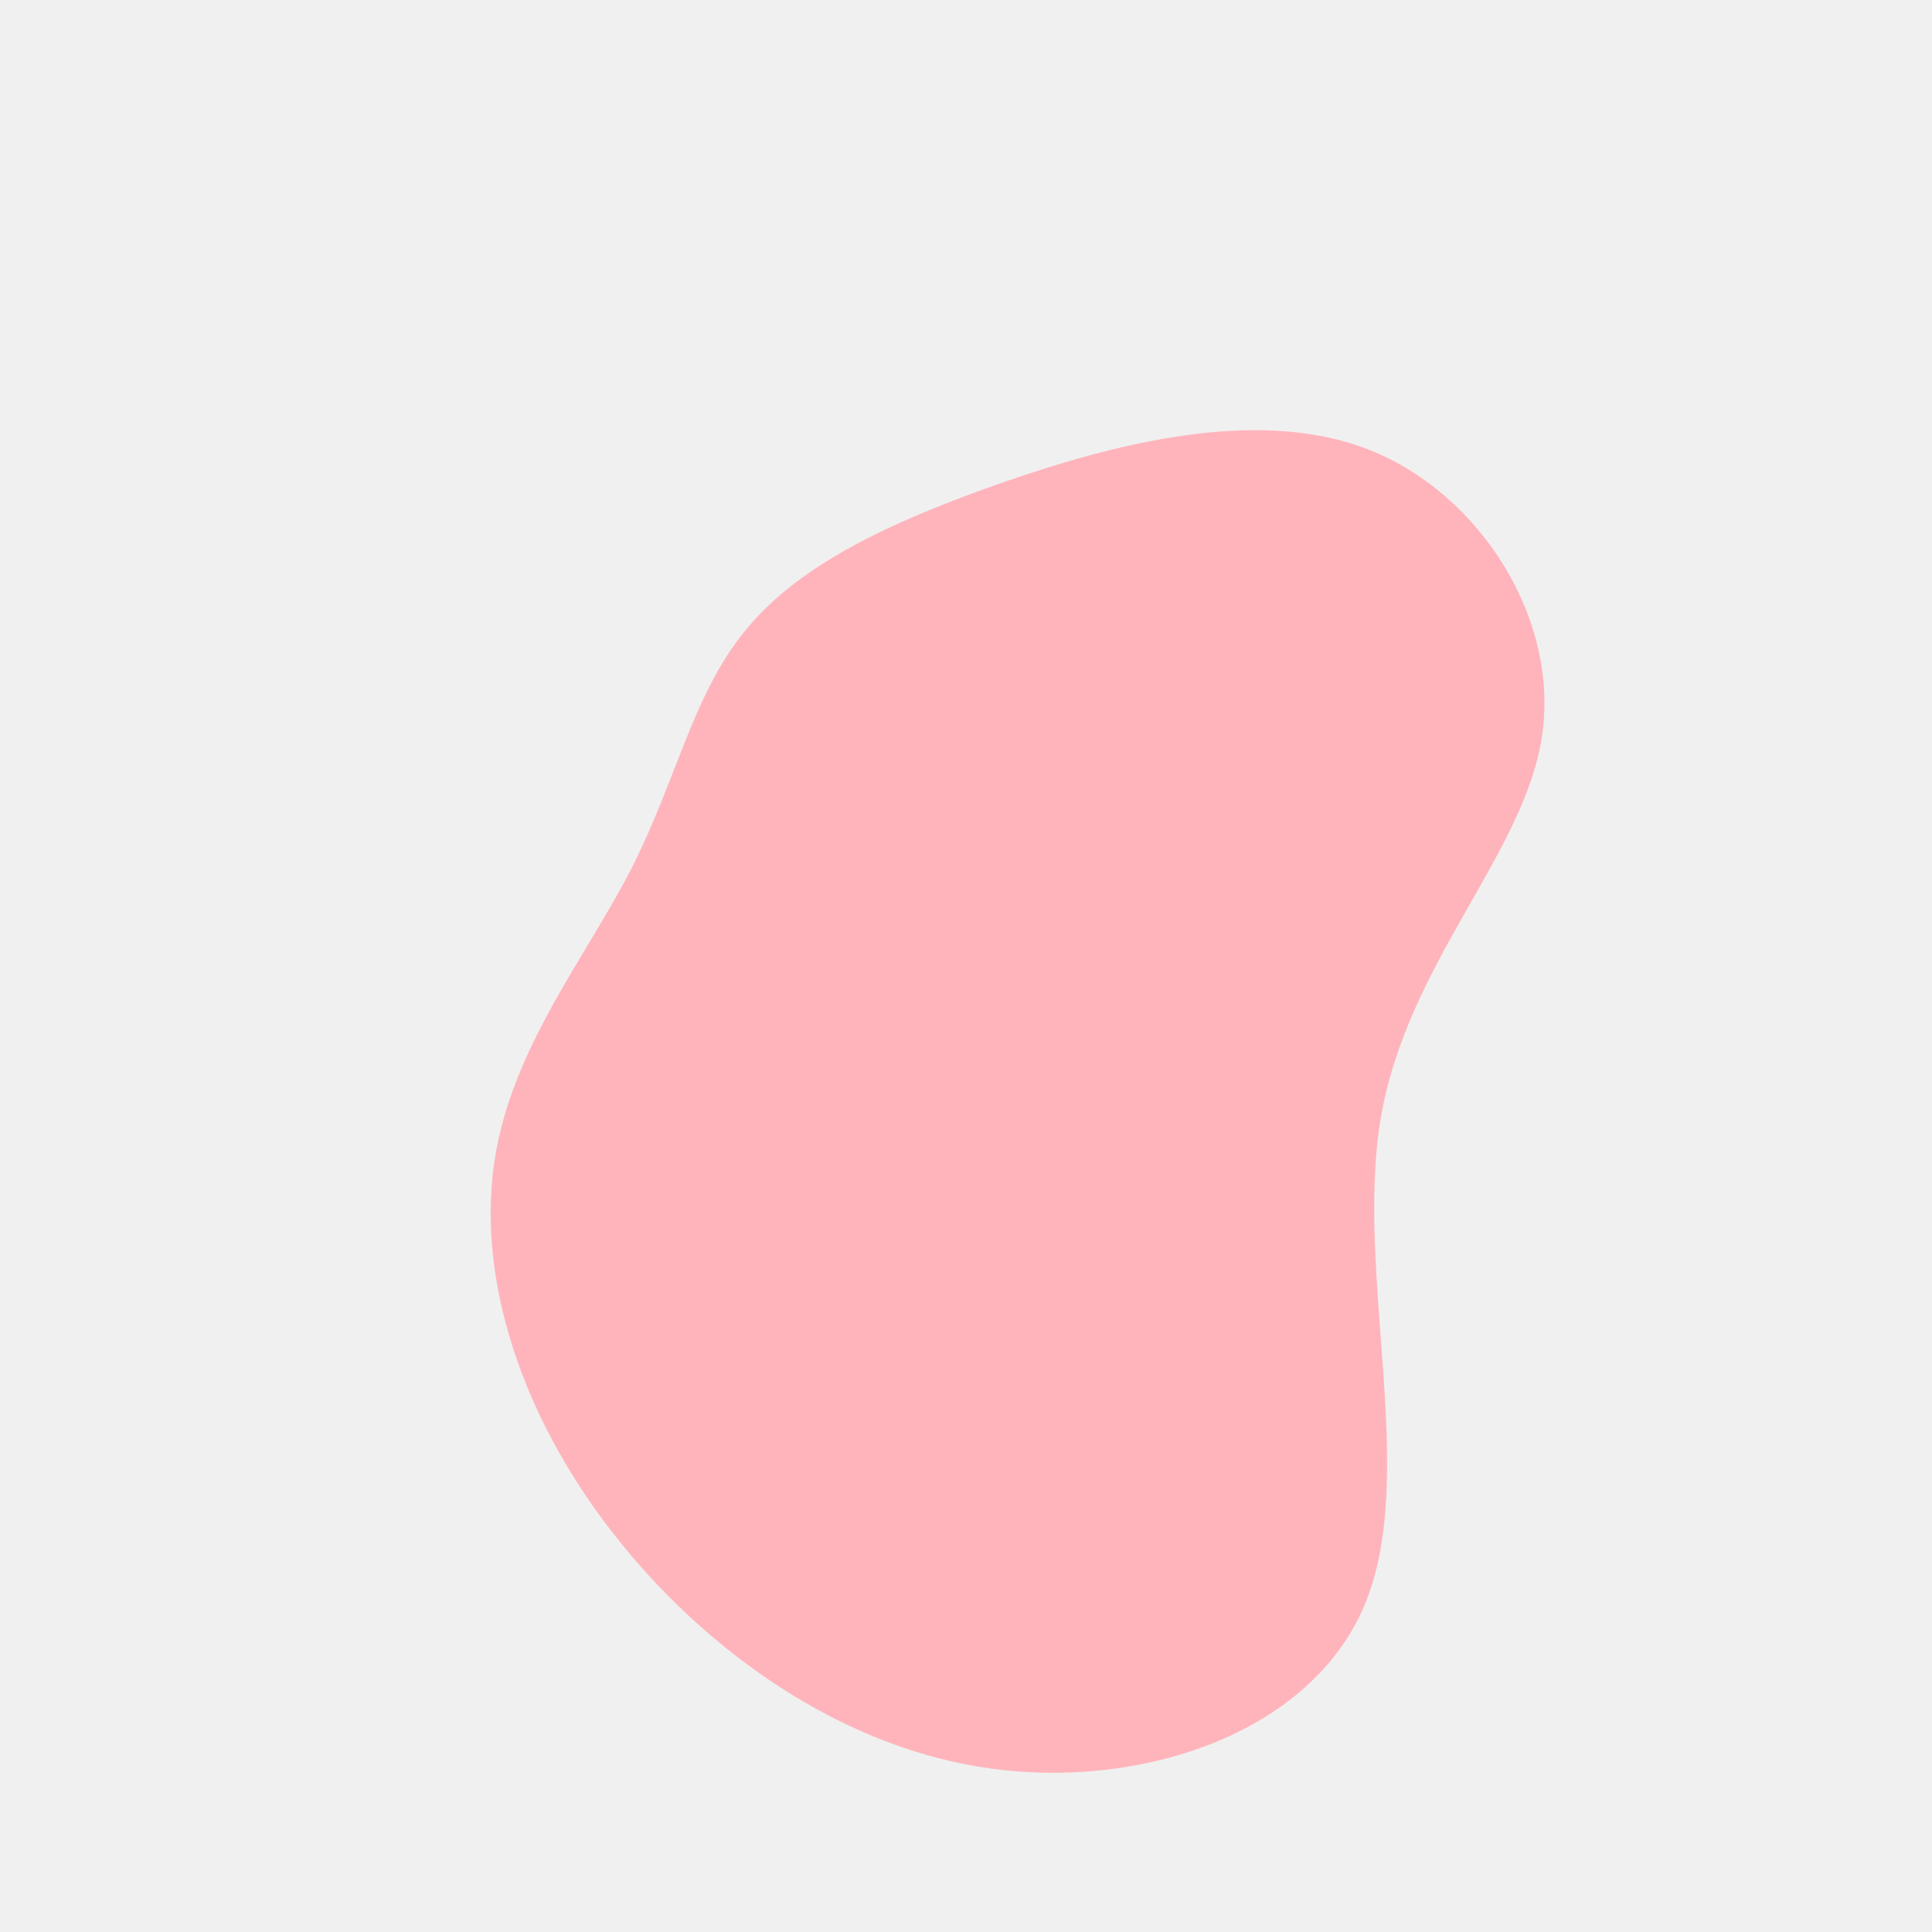
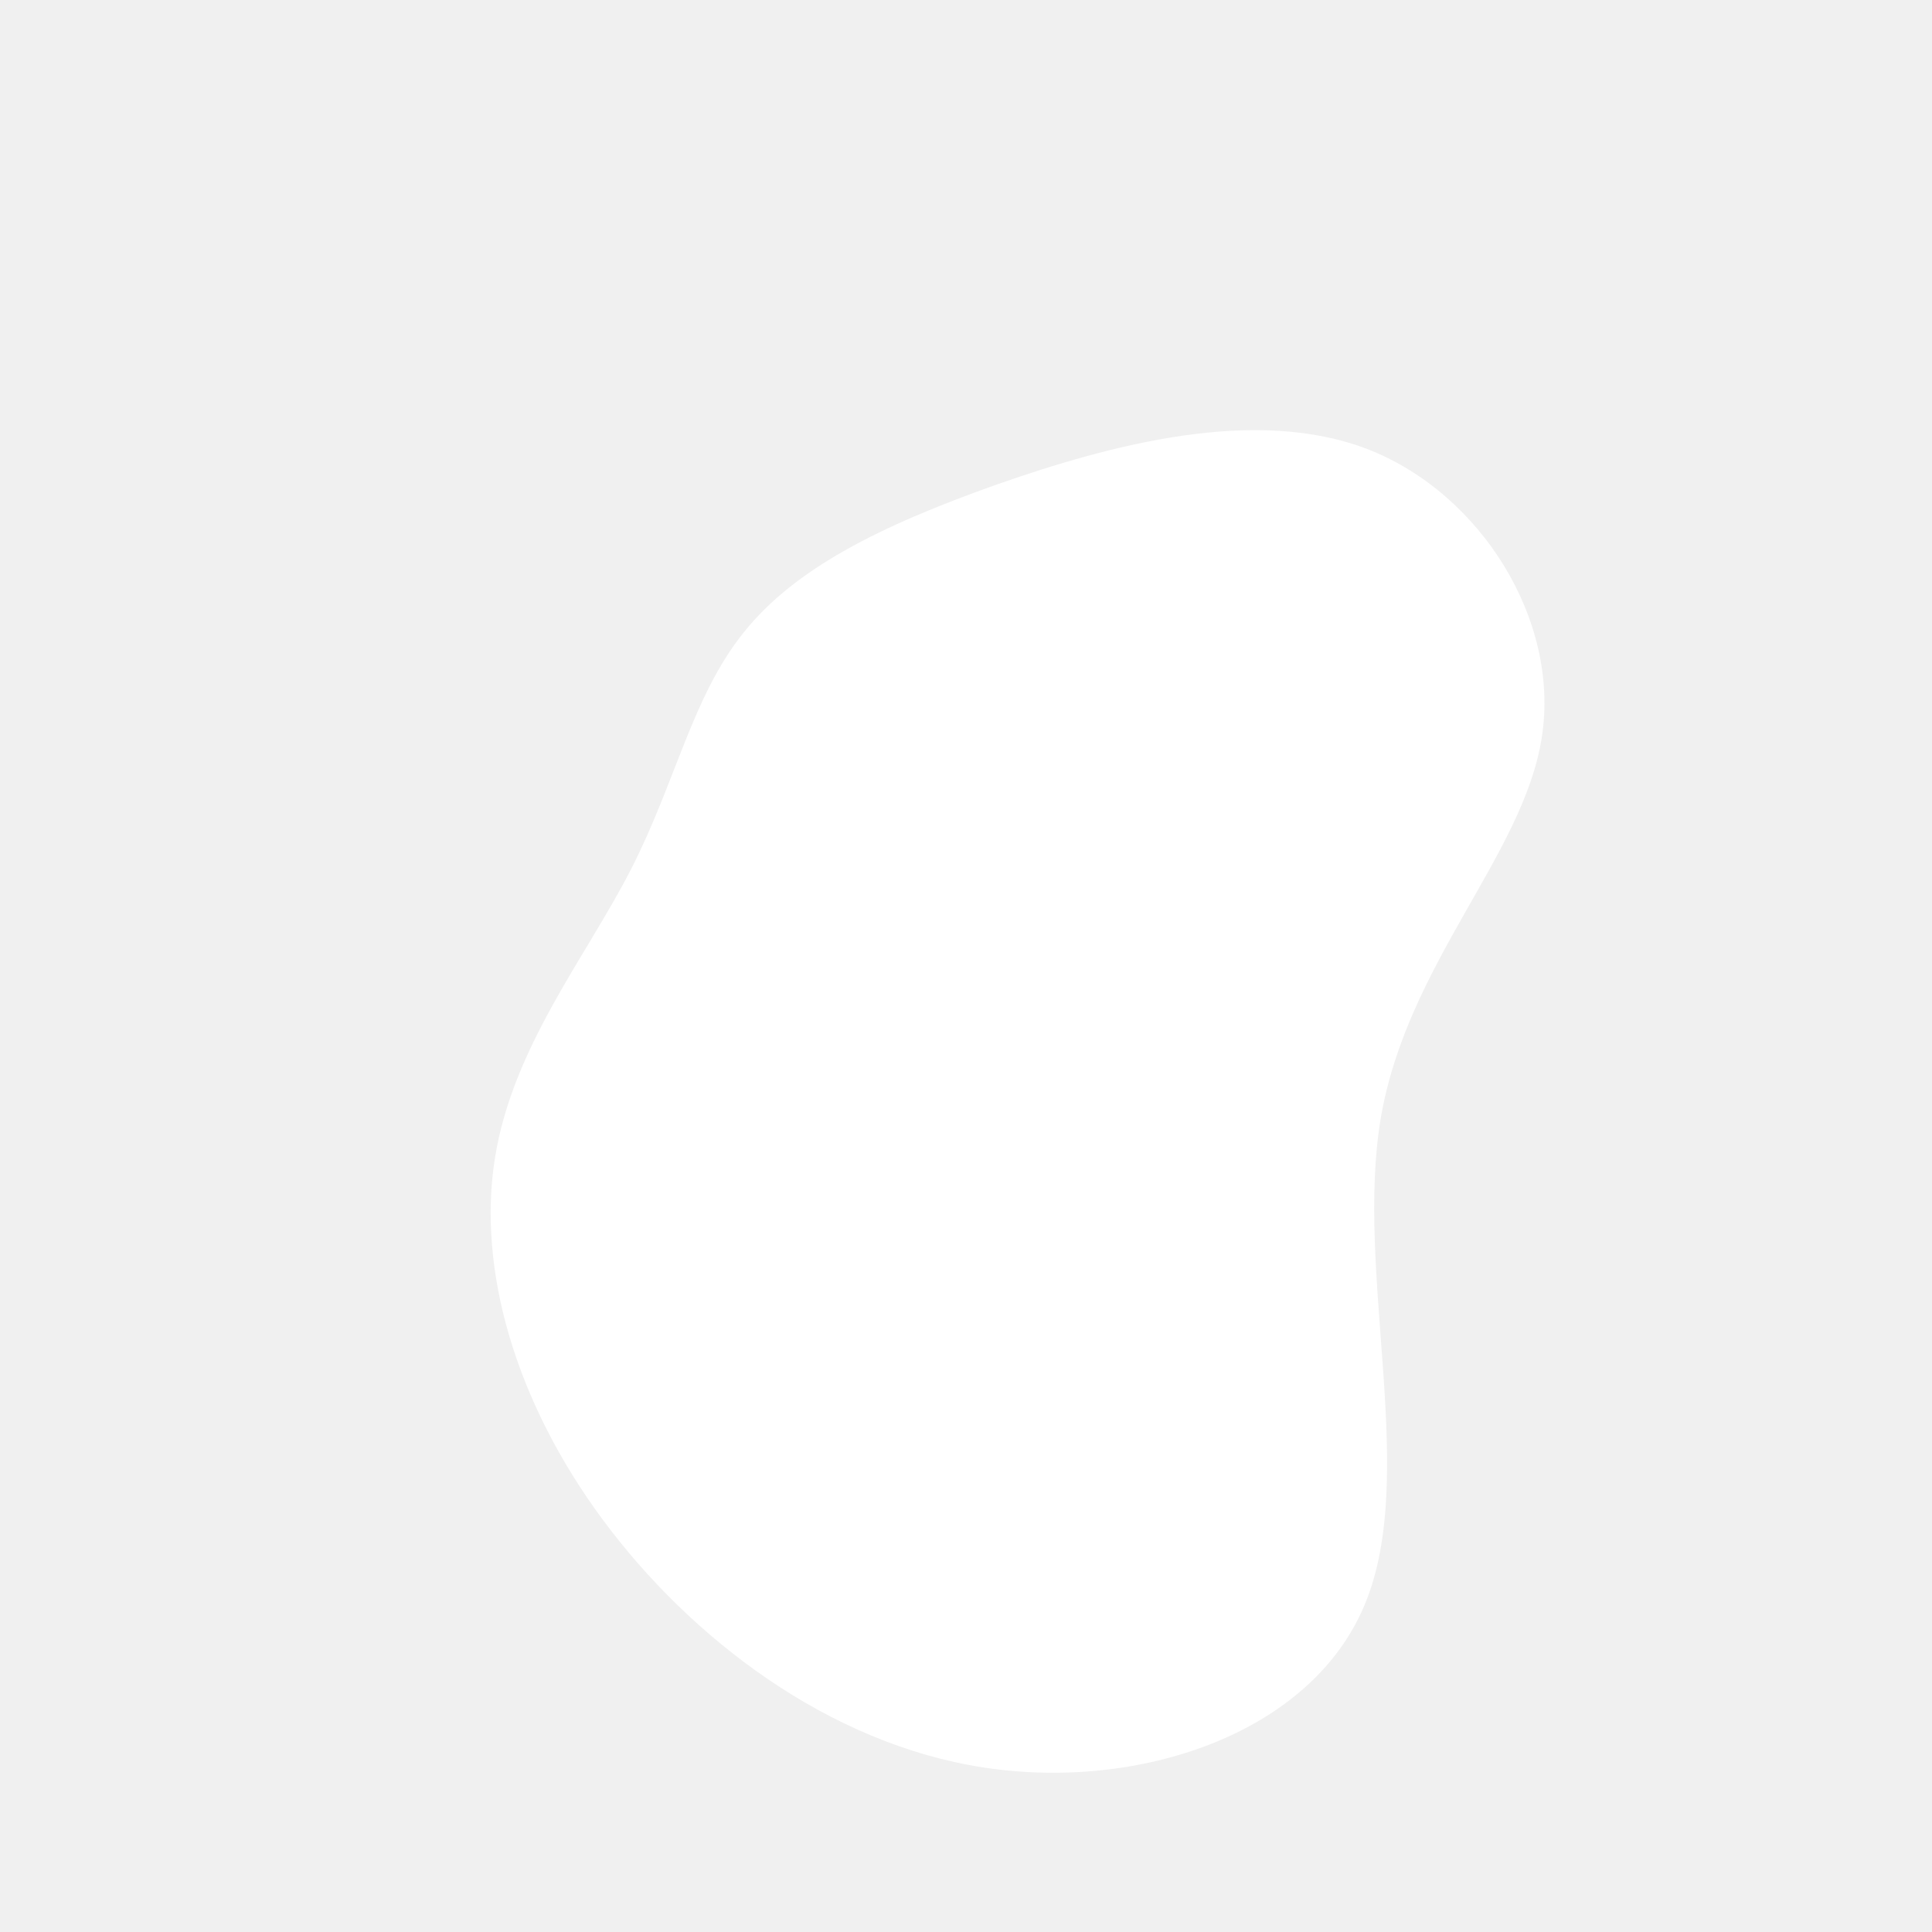
<svg xmlns="http://www.w3.org/2000/svg" width="600" height="600" viewBox="0 0 600 600">
  <g transform="translate(300,300)">
-     <path d="M125,-160.4C159.9,-146.7,184.6,-107.3,178.8,-70.9C173.1,-34.4,137,-0.8,128.8,47.3C120.7,95.5,140.6,158.2,123.8,198.4C107,238.6,53.5,256.3,5.4,248.9C-42.7,241.5,-85.4,208.9,-112.7,172.1C-140,135.3,-151.8,94.2,-146.3,59.7C-140.8,25.1,-117.9,-2.9,-104,-30.1C-90.1,-57.3,-85,-83.7,-69.1,-103.5C-53.3,-123.4,-26.6,-136.7,9.2,-149.4C45.1,-162,90.1,-174,125,-160.4Z" fill="#FFB4BC" />
+     <path d="M125,-160.4C159.9,-146.7,184.6,-107.3,178.8,-70.9C173.1,-34.4,137,-0.8,128.8,47.3C120.7,95.5,140.6,158.2,123.8,198.4C107,238.6,53.5,256.3,5.4,248.9C-42.7,241.5,-85.4,208.9,-112.7,172.1C-140,135.3,-151.8,94.2,-146.3,59.7C-140.8,25.1,-117.9,-2.9,-104,-30.1C-90.1,-57.3,-85,-83.7,-69.1,-103.5C-53.3,-123.4,-26.6,-136.7,9.2,-149.4C45.1,-162,90.1,-174,125,-160.4Z" fill="#ffffff" />
  </g>
</svg>
